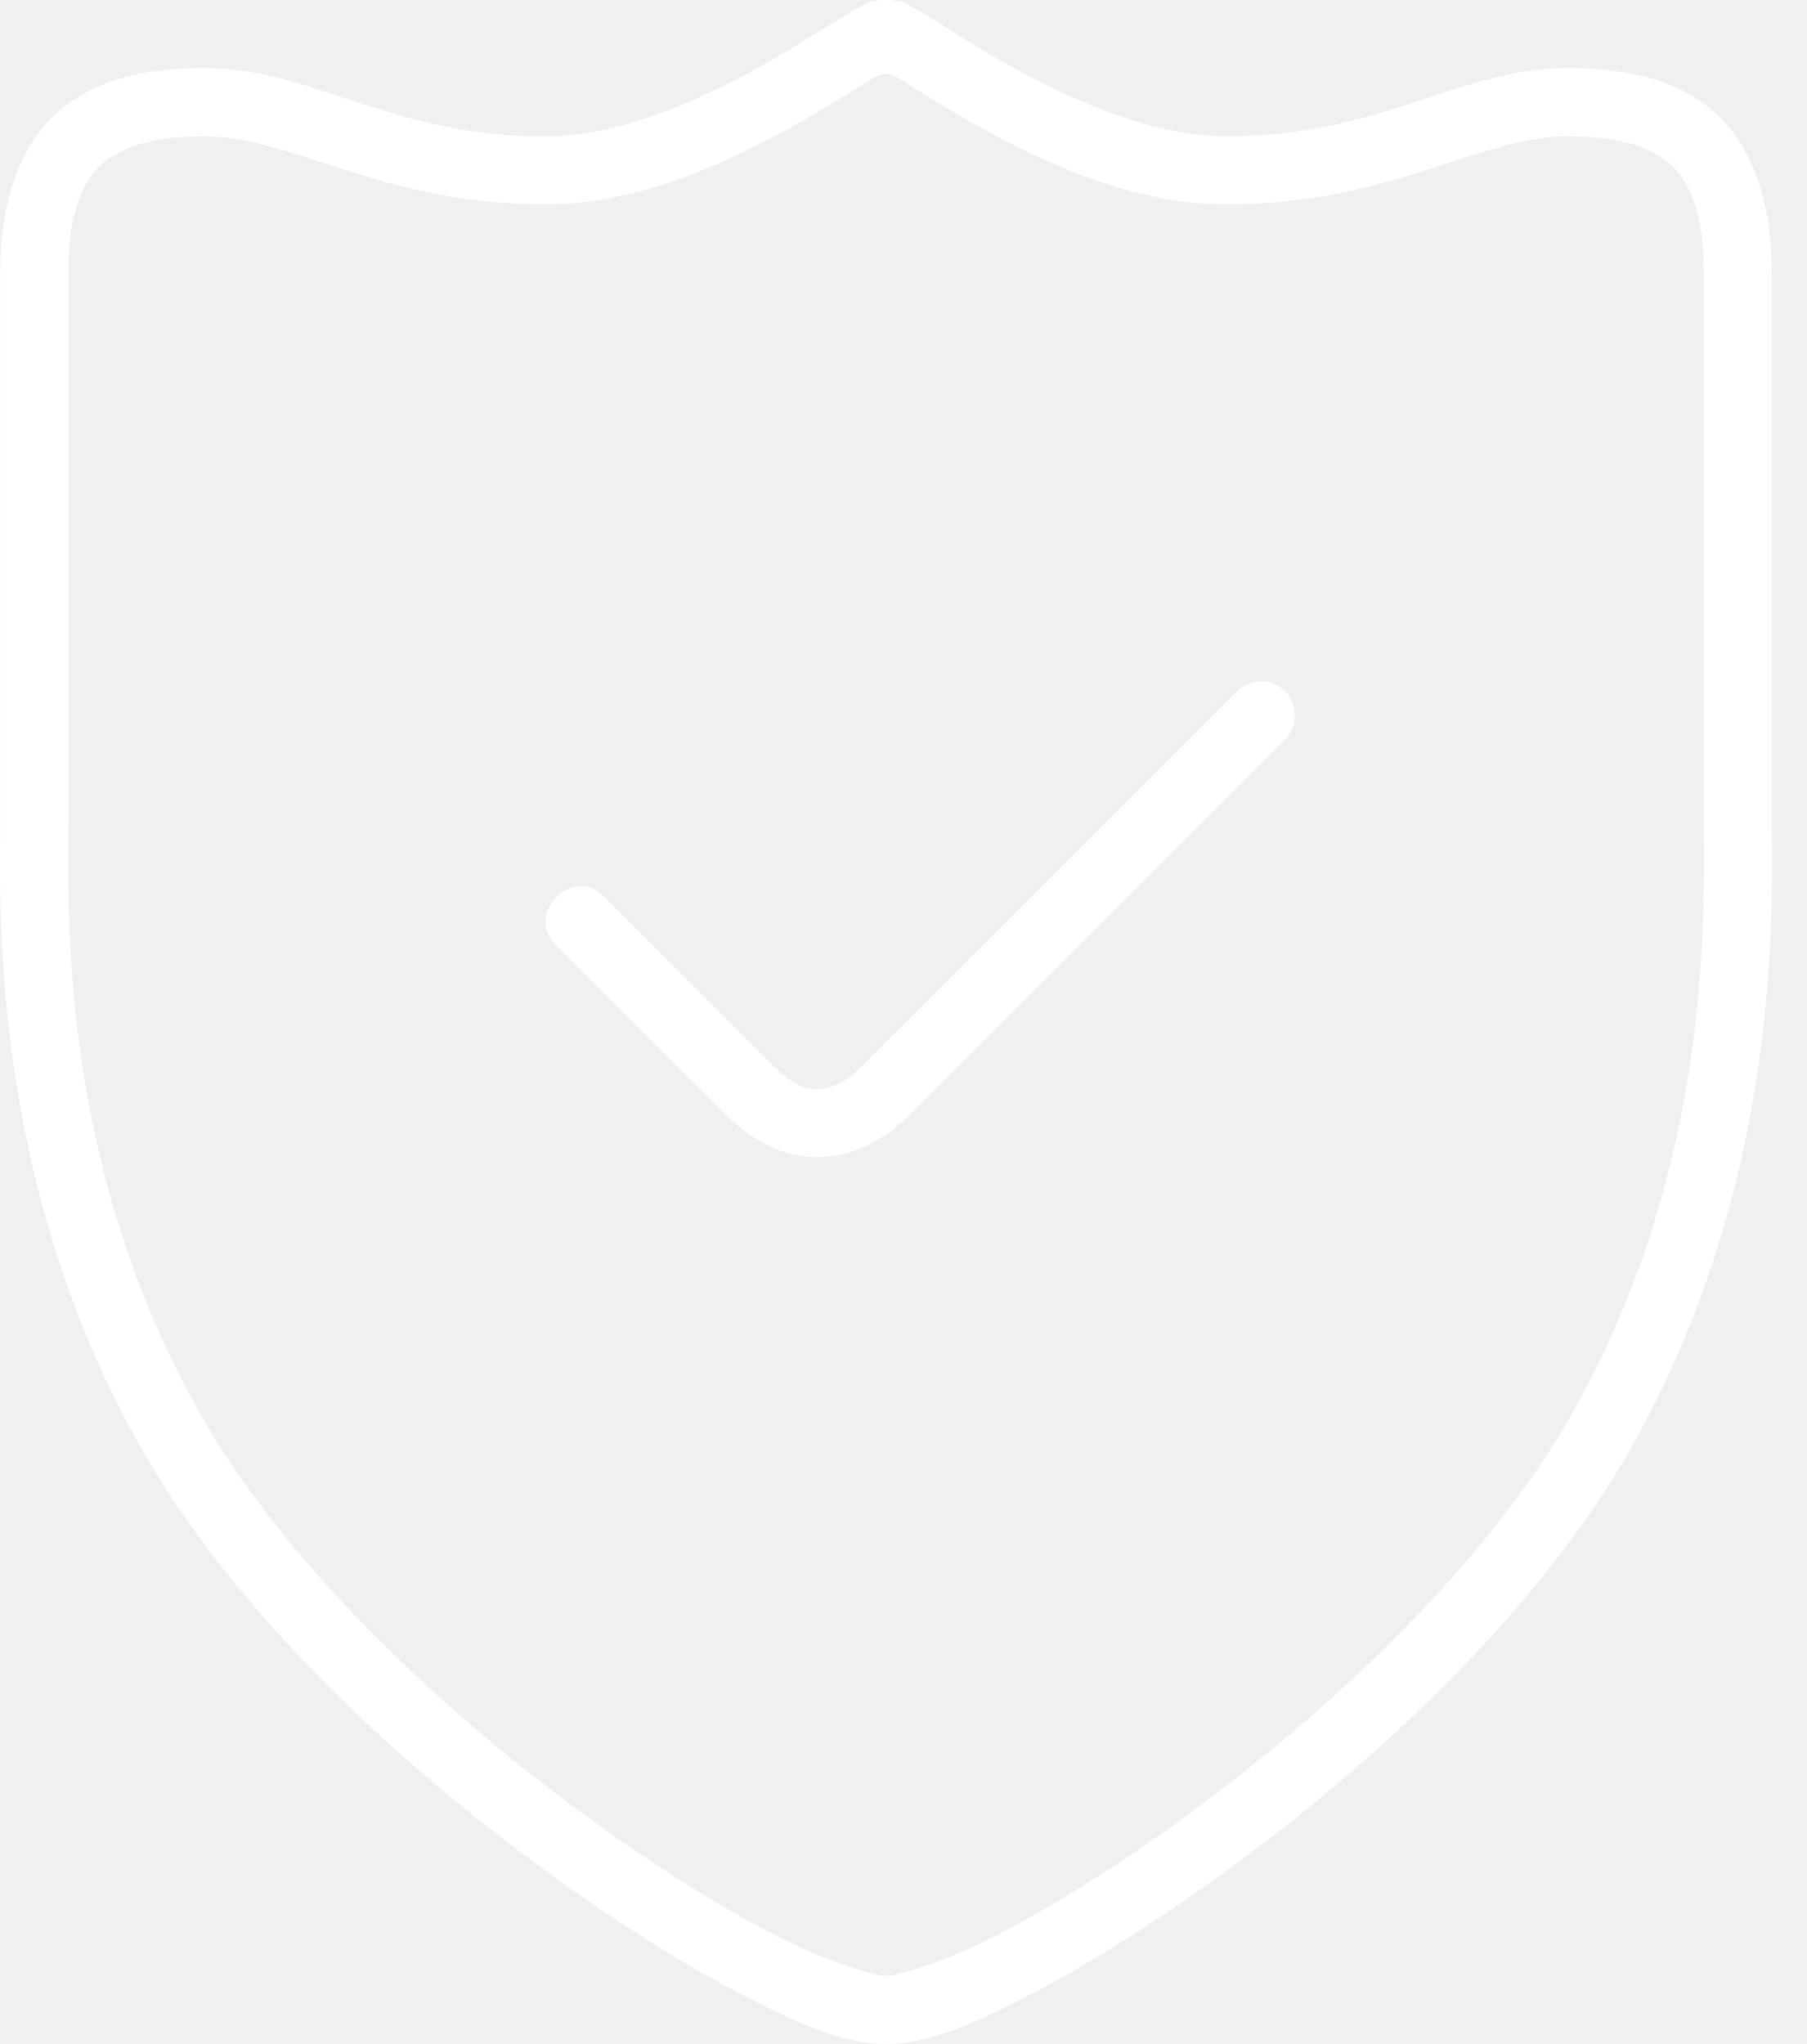
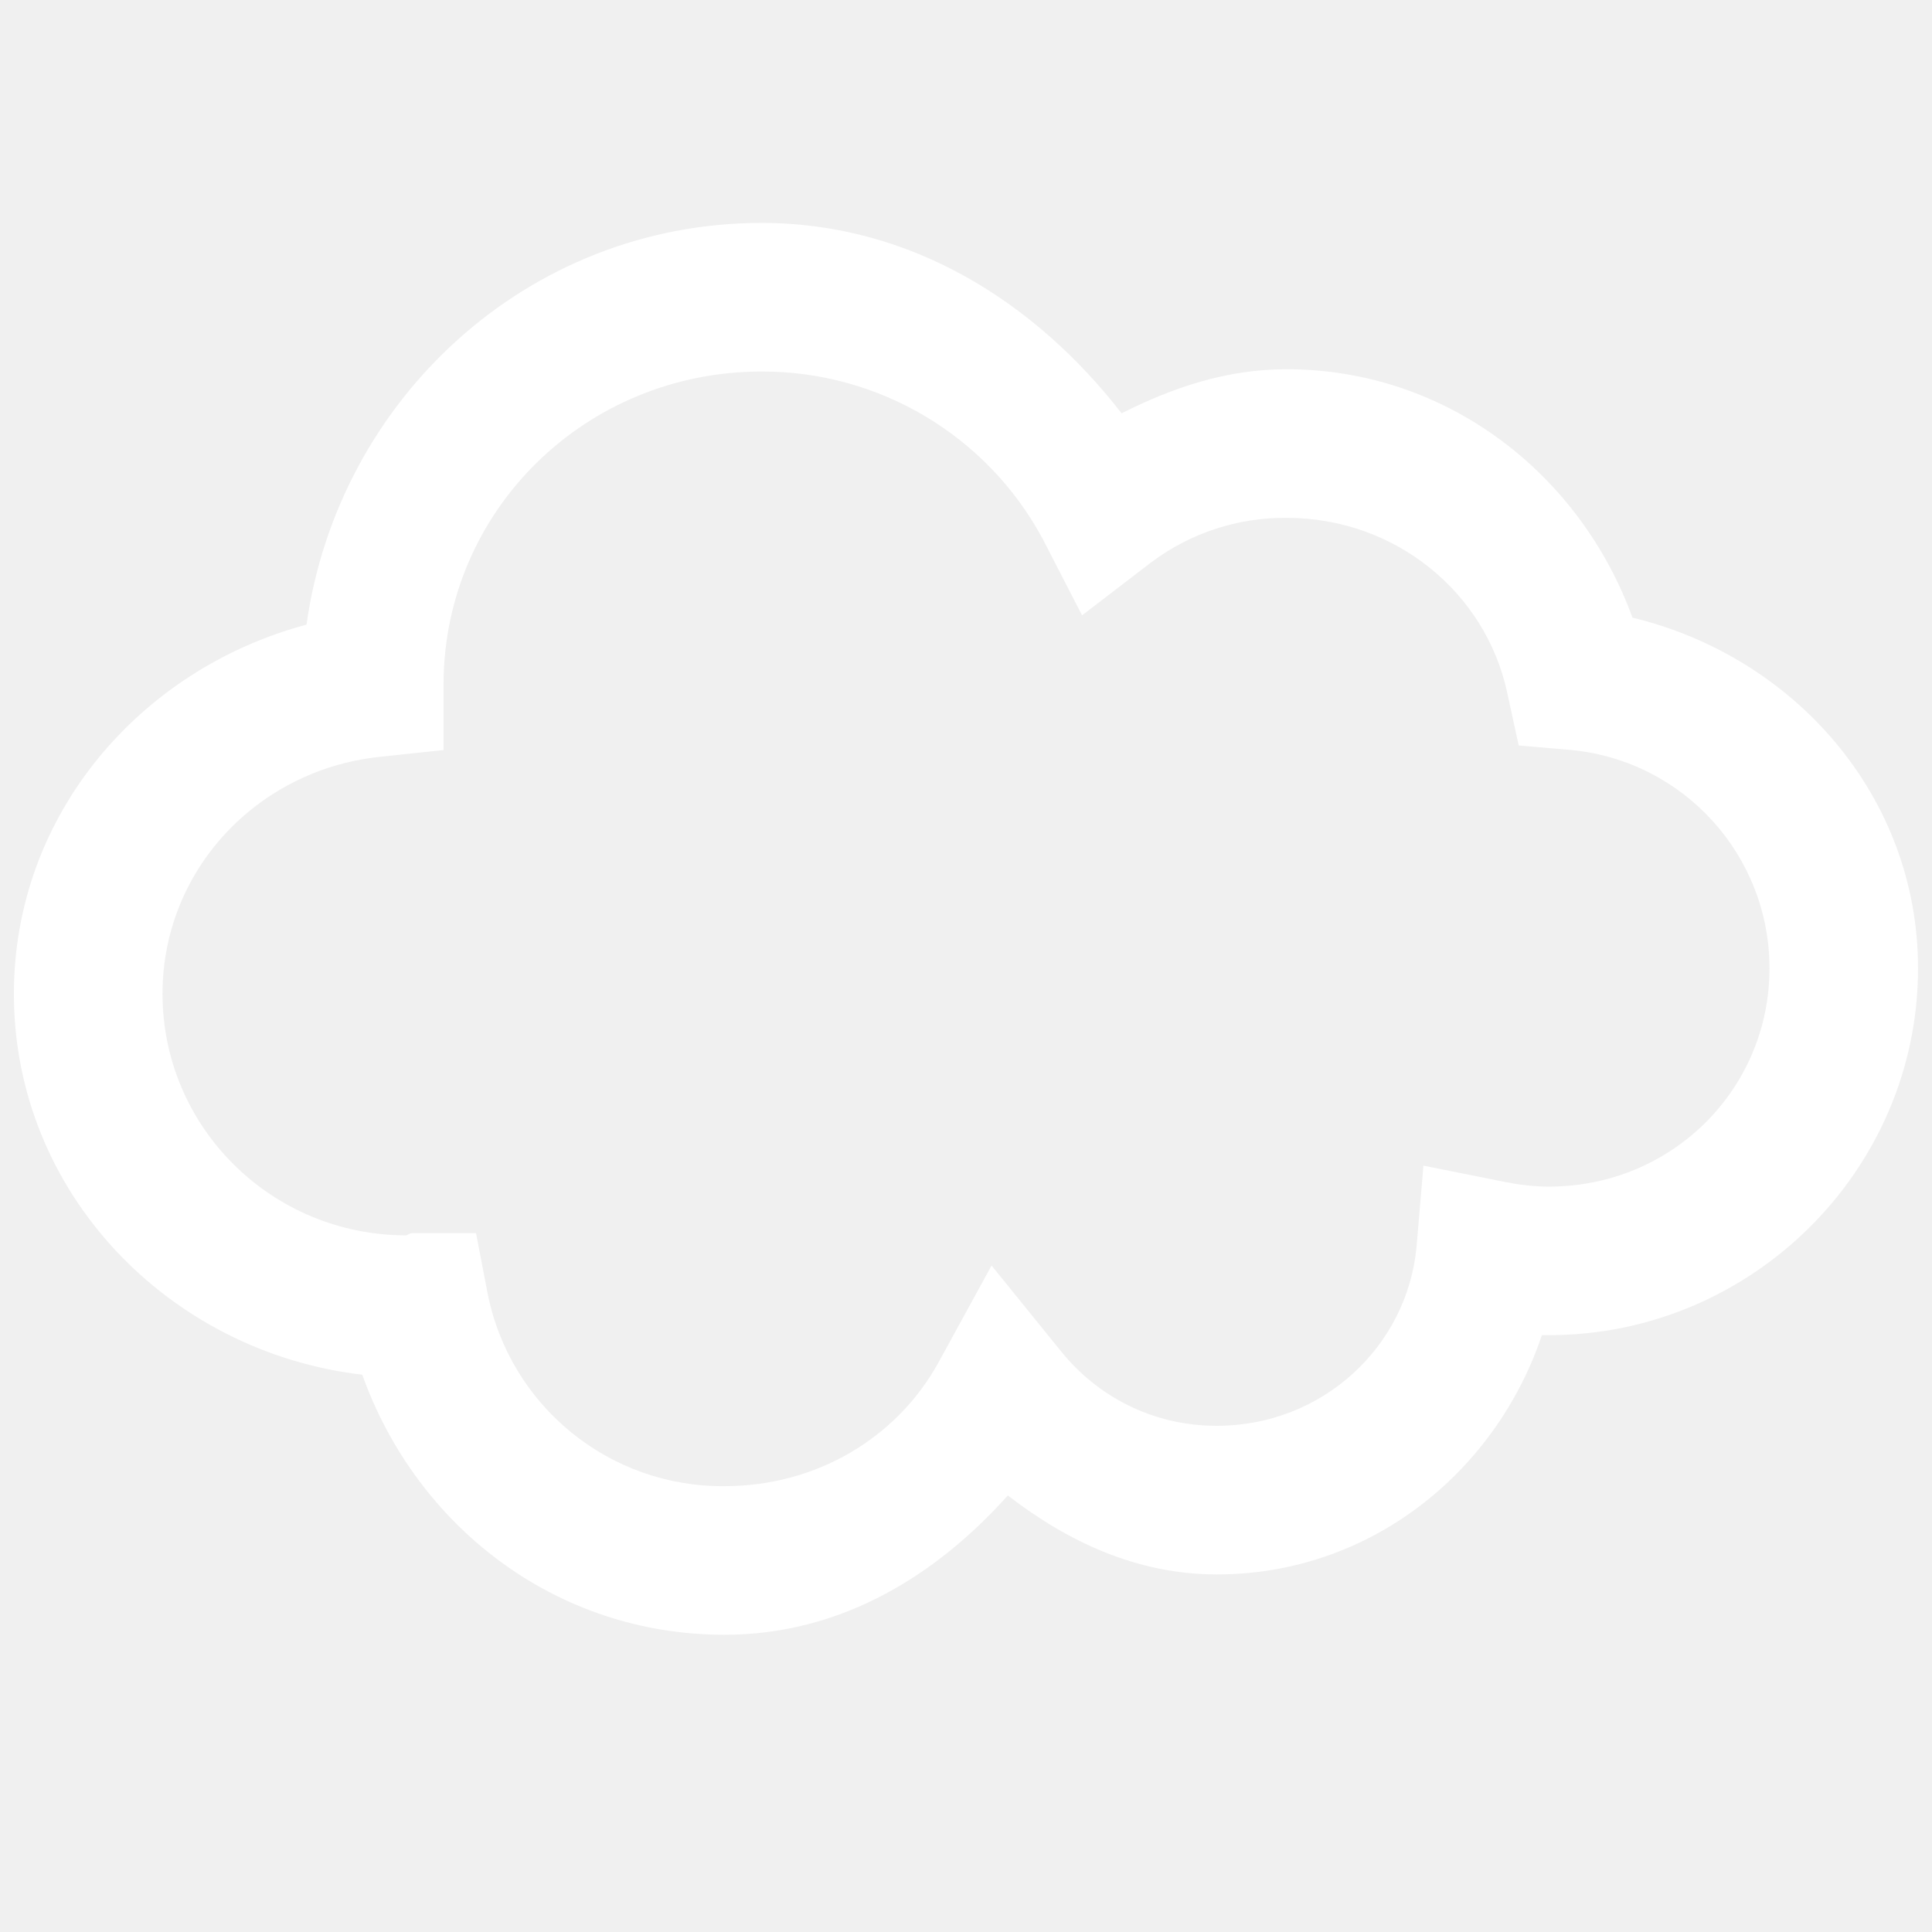
- <svg xmlns="http://www.w3.org/2000/svg" width="38" height="43" viewBox="0 0 38 43" fill="none">
-   <path d="M26.522 14.333C26.336 14.333 26.141 14.419 26.011 14.551L18.13 22.432C17.776 22.786 17.465 22.91 17.198 22.912C16.935 22.912 16.645 22.797 16.278 22.432L12.705 18.863C12.054 18.182 11.021 19.231 11.693 19.878L15.266 23.447C15.828 24.008 16.489 24.349 17.201 24.345C17.911 24.341 18.597 23.993 19.142 23.448L27.025 15.565C27.47 15.127 27.18 14.332 26.524 14.332L26.522 14.333ZM18.238 0.072C18.049 0.155 17.765 0.334 17.432 0.537C17.098 0.741 16.447 1.154 15.812 1.501C14.54 2.189 12.946 2.87 11.472 2.87C9.896 2.87 8.716 2.54 7.62 2.186C6.524 1.832 5.503 1.433 4.306 1.433C3.196 1.433 2.118 1.608 1.286 2.298C0.45 2.989 0.006 4.18 0.006 5.733V17.2C0.006 18.891 -0.267 24.749 2.964 30.456C4.866 33.812 8.153 36.898 11.246 39.187C12.794 40.331 14.29 41.273 15.56 41.937C16.829 42.6 17.782 43 18.639 43C19.499 43 20.449 42.599 21.718 41.937C22.988 41.273 24.484 40.331 26.032 39.187C29.125 36.898 32.41 33.812 34.314 30.456C37.545 24.751 37.272 18.891 37.272 17.2V5.733C37.272 4.18 36.828 2.989 35.992 2.298C35.161 1.61 34.082 1.433 32.972 1.433C31.777 1.433 30.753 1.832 29.657 2.183C28.563 2.537 27.382 2.867 25.806 2.867C24.329 2.867 22.727 2.187 21.456 1.498C20.819 1.154 20.18 0.764 19.836 0.535C19.488 0.305 19.201 0.162 19.03 0.069C18.83 -0.023 18.445 -0.023 18.236 0.069L18.238 0.072ZM18.639 1.562C18.771 1.562 18.887 1.634 19.073 1.752C19.5 2.02 20.084 2.388 20.769 2.759C22.139 3.502 23.922 4.3 25.806 4.3C27.586 4.3 28.959 3.913 30.094 3.55C31.227 3.185 32.109 2.867 32.972 2.867C33.921 2.867 34.635 3.039 35.079 3.404C35.524 3.771 35.839 4.436 35.839 5.733V17.2C35.839 19.03 36.078 24.431 33.064 29.749C31.33 32.813 28.162 35.826 25.178 38.036C23.687 39.14 22.239 40.047 21.056 40.668C19.869 41.289 18.855 41.567 18.639 41.567C18.424 41.567 17.409 41.289 16.222 40.668C15.037 40.047 13.592 39.142 12.099 38.036C9.114 35.829 5.95 32.813 4.215 29.749C1.198 24.431 1.439 19.03 1.439 17.2V5.733C1.439 4.436 1.754 3.77 2.199 3.404C2.643 3.039 3.355 2.867 4.306 2.867C5.169 2.867 6.05 3.185 7.184 3.55C8.316 3.913 9.692 4.3 11.472 4.3C13.354 4.3 15.127 3.5 16.498 2.756C17.183 2.384 17.766 2.017 18.193 1.749C18.38 1.634 18.506 1.558 18.638 1.558L18.639 1.562Z" fill="white" />
+ <svg xmlns="http://www.w3.org/2000/svg" width="48" height="48" viewBox="0 0 26 26">
+   <rect x="0" y="0" width="26" height="26" rx="8" fill="none" />
+   <svg viewBox="0 0 26 26" fill="#ffffff" x="0" y="0" width="26" height="26">
+     <path fill="#ffffff" d="M10.25 3C7.095 3 4.549 5.38 4.125 8.406c-2.24.598-3.938 2.56-3.938 4.969c0 2.672 2.081 4.82 4.688 5.125c.727 2.032 2.594 3.5 4.875 3.5c1.562 0 2.845-.793 3.813-1.875c.795.615 1.732 1.063 2.812 1.063c2.058 0 3.752-1.37 4.375-3.22c.032.001.062 0 .094 0c2.728 0 4.968-2.22 4.968-4.937c0-2.318-1.668-4.195-3.843-4.719c-.7-1.926-2.49-3.343-4.657-3.343c-.812 0-1.536.25-2.218.593C13.944 4.08 12.27 3 10.25 3zm0 2a4.28 4.28 0 0 1 3.781 2.25l.531 1.031l.938-.719a2.993 2.993 0 0 1 1.813-.593c1.468 0 2.677 1.006 2.968 2.343l.157.72l.718.062a2.952 2.952 0 0 1 2.657 2.937c0 1.625-1.312 2.938-2.97 2.938c-.201 0-.4-.025-.593-.063l-1.094-.219l-.093 1.094c-.127 1.346-1.271 2.407-2.688 2.407c-.858 0-1.6-.39-2.094-1l-.937-1.157l-.719 1.313C12.072 19.342 10.997 20 9.75 20a3.222 3.222 0 0 1-3.188-2.594l-.156-.812h-.843c-.054 0-.075.025-.094.031c-1.823 0-3.282-1.463-3.282-3.25c0-1.663 1.27-3.007 2.907-3.188l.875-.093v-.906C5.984 6.864 7.883 5 10.25 5z" />
+   </svg>
</svg>
